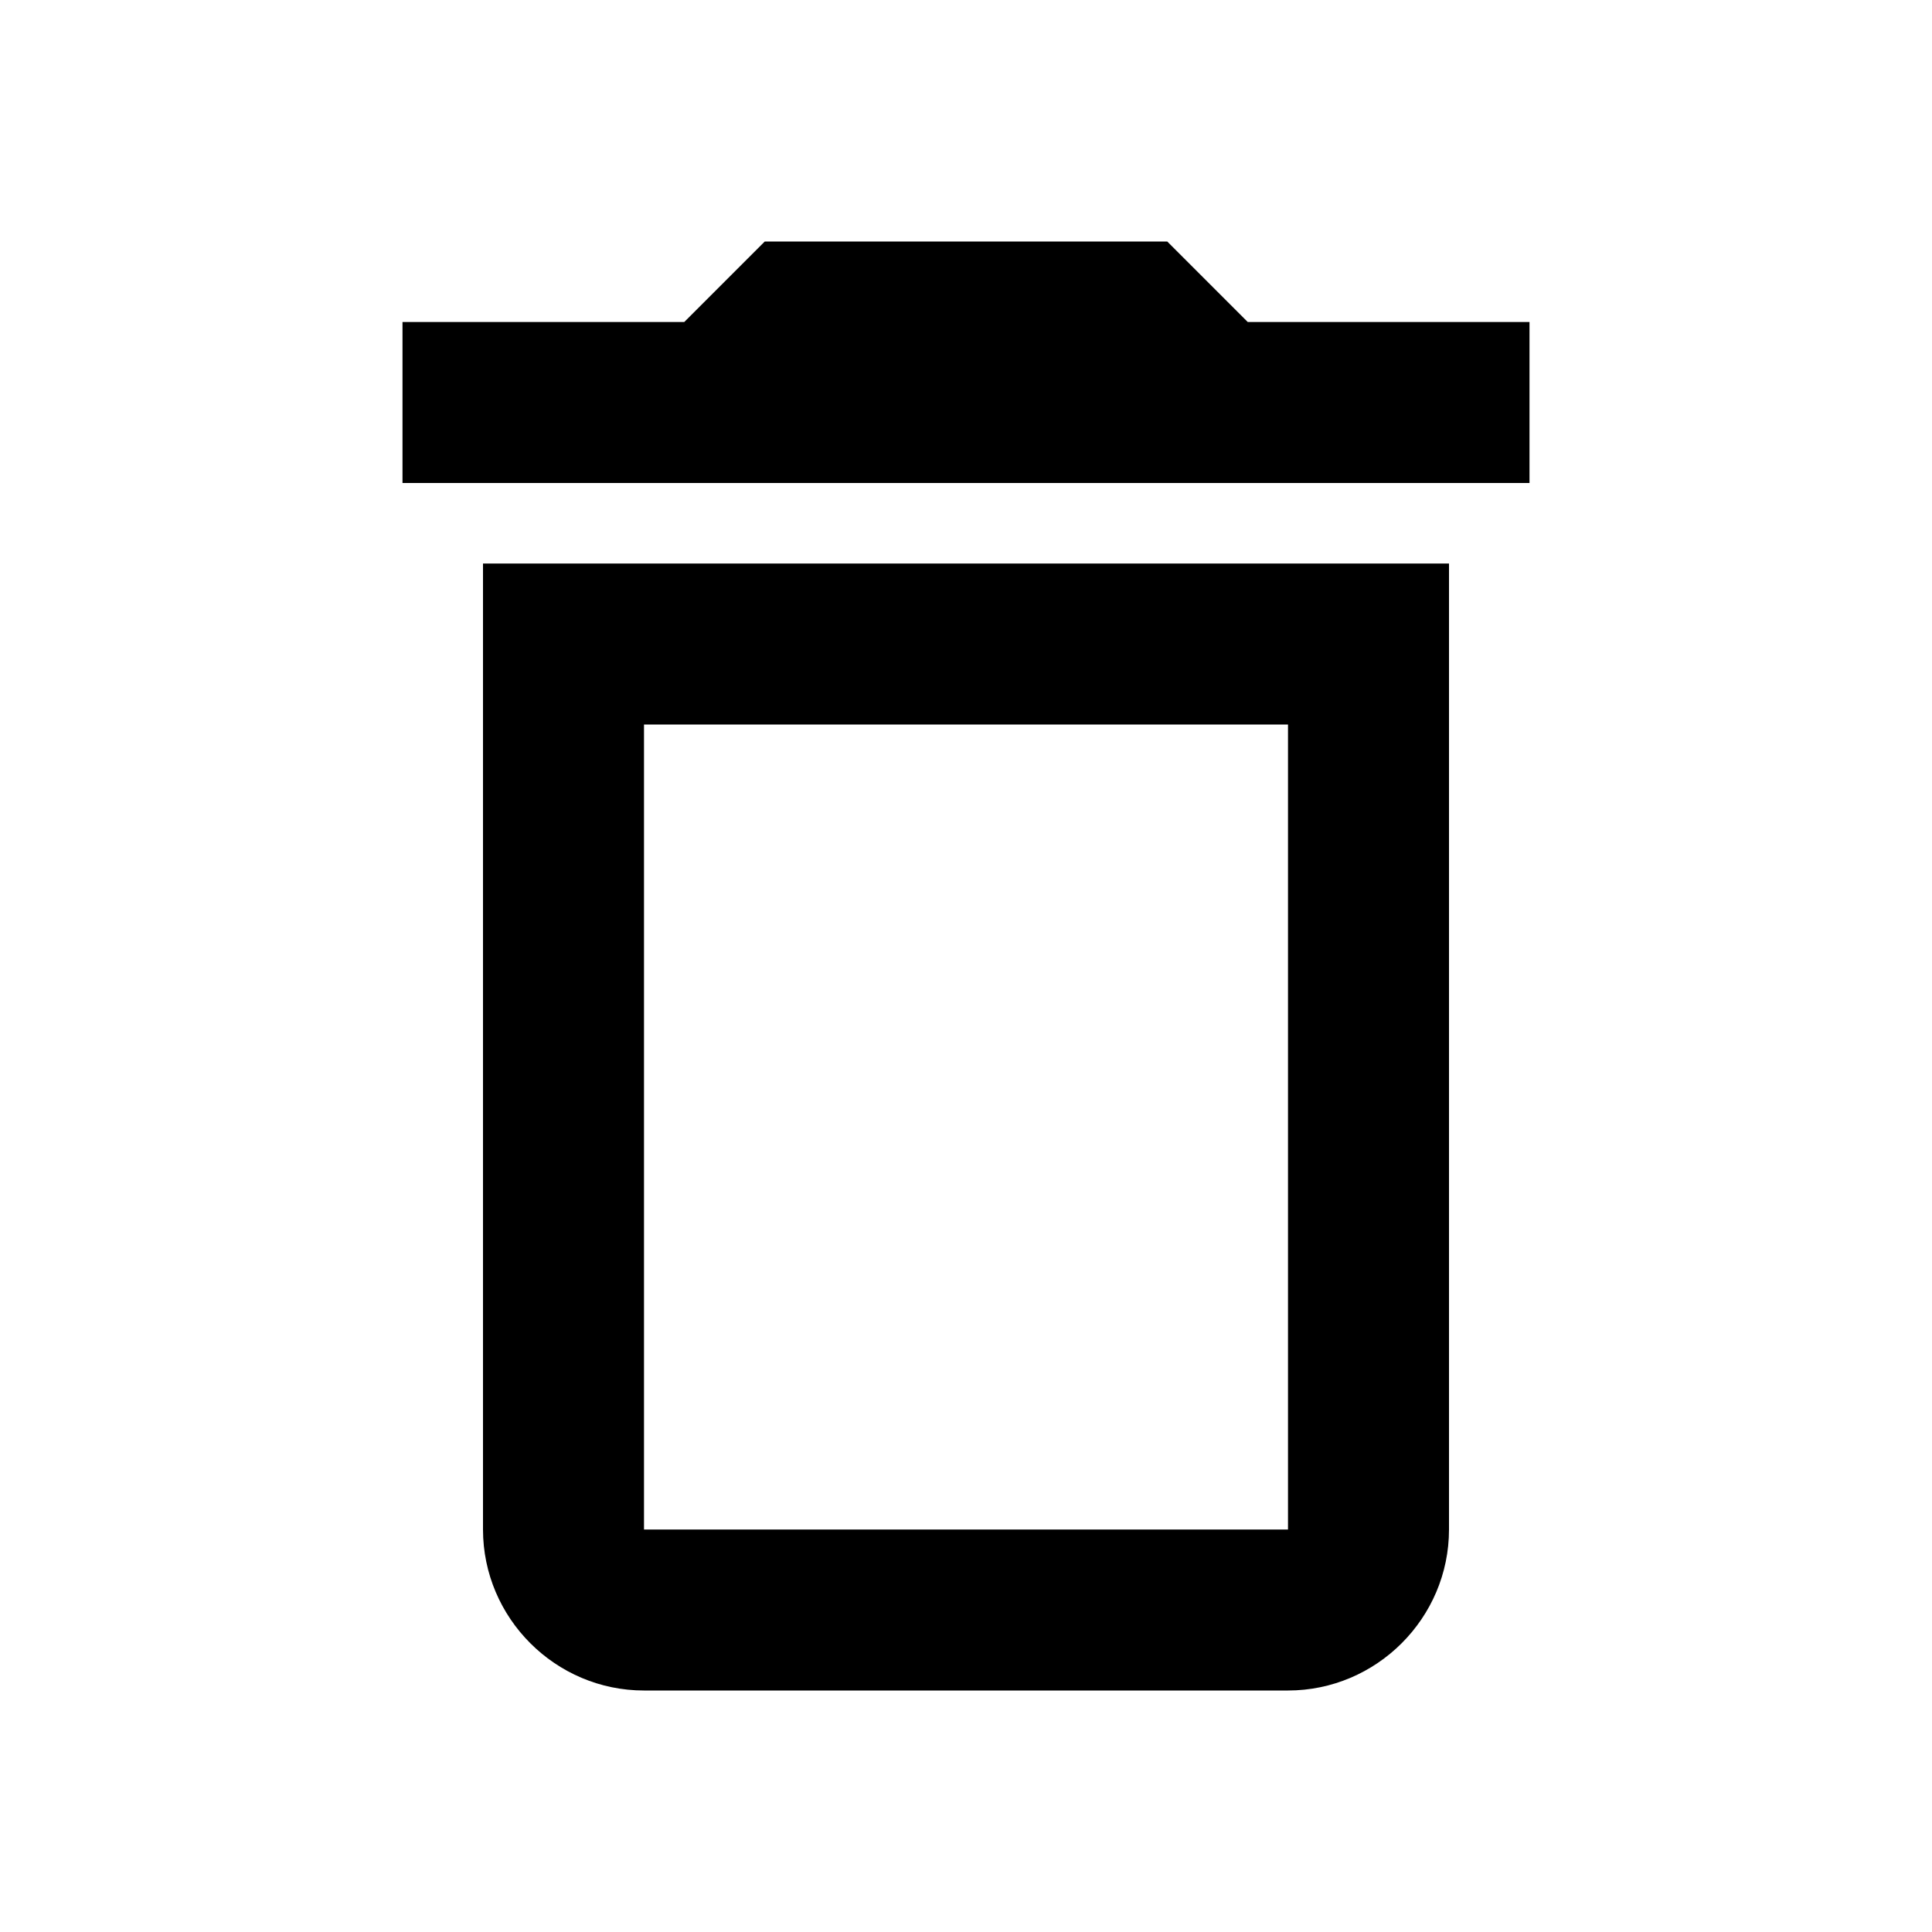
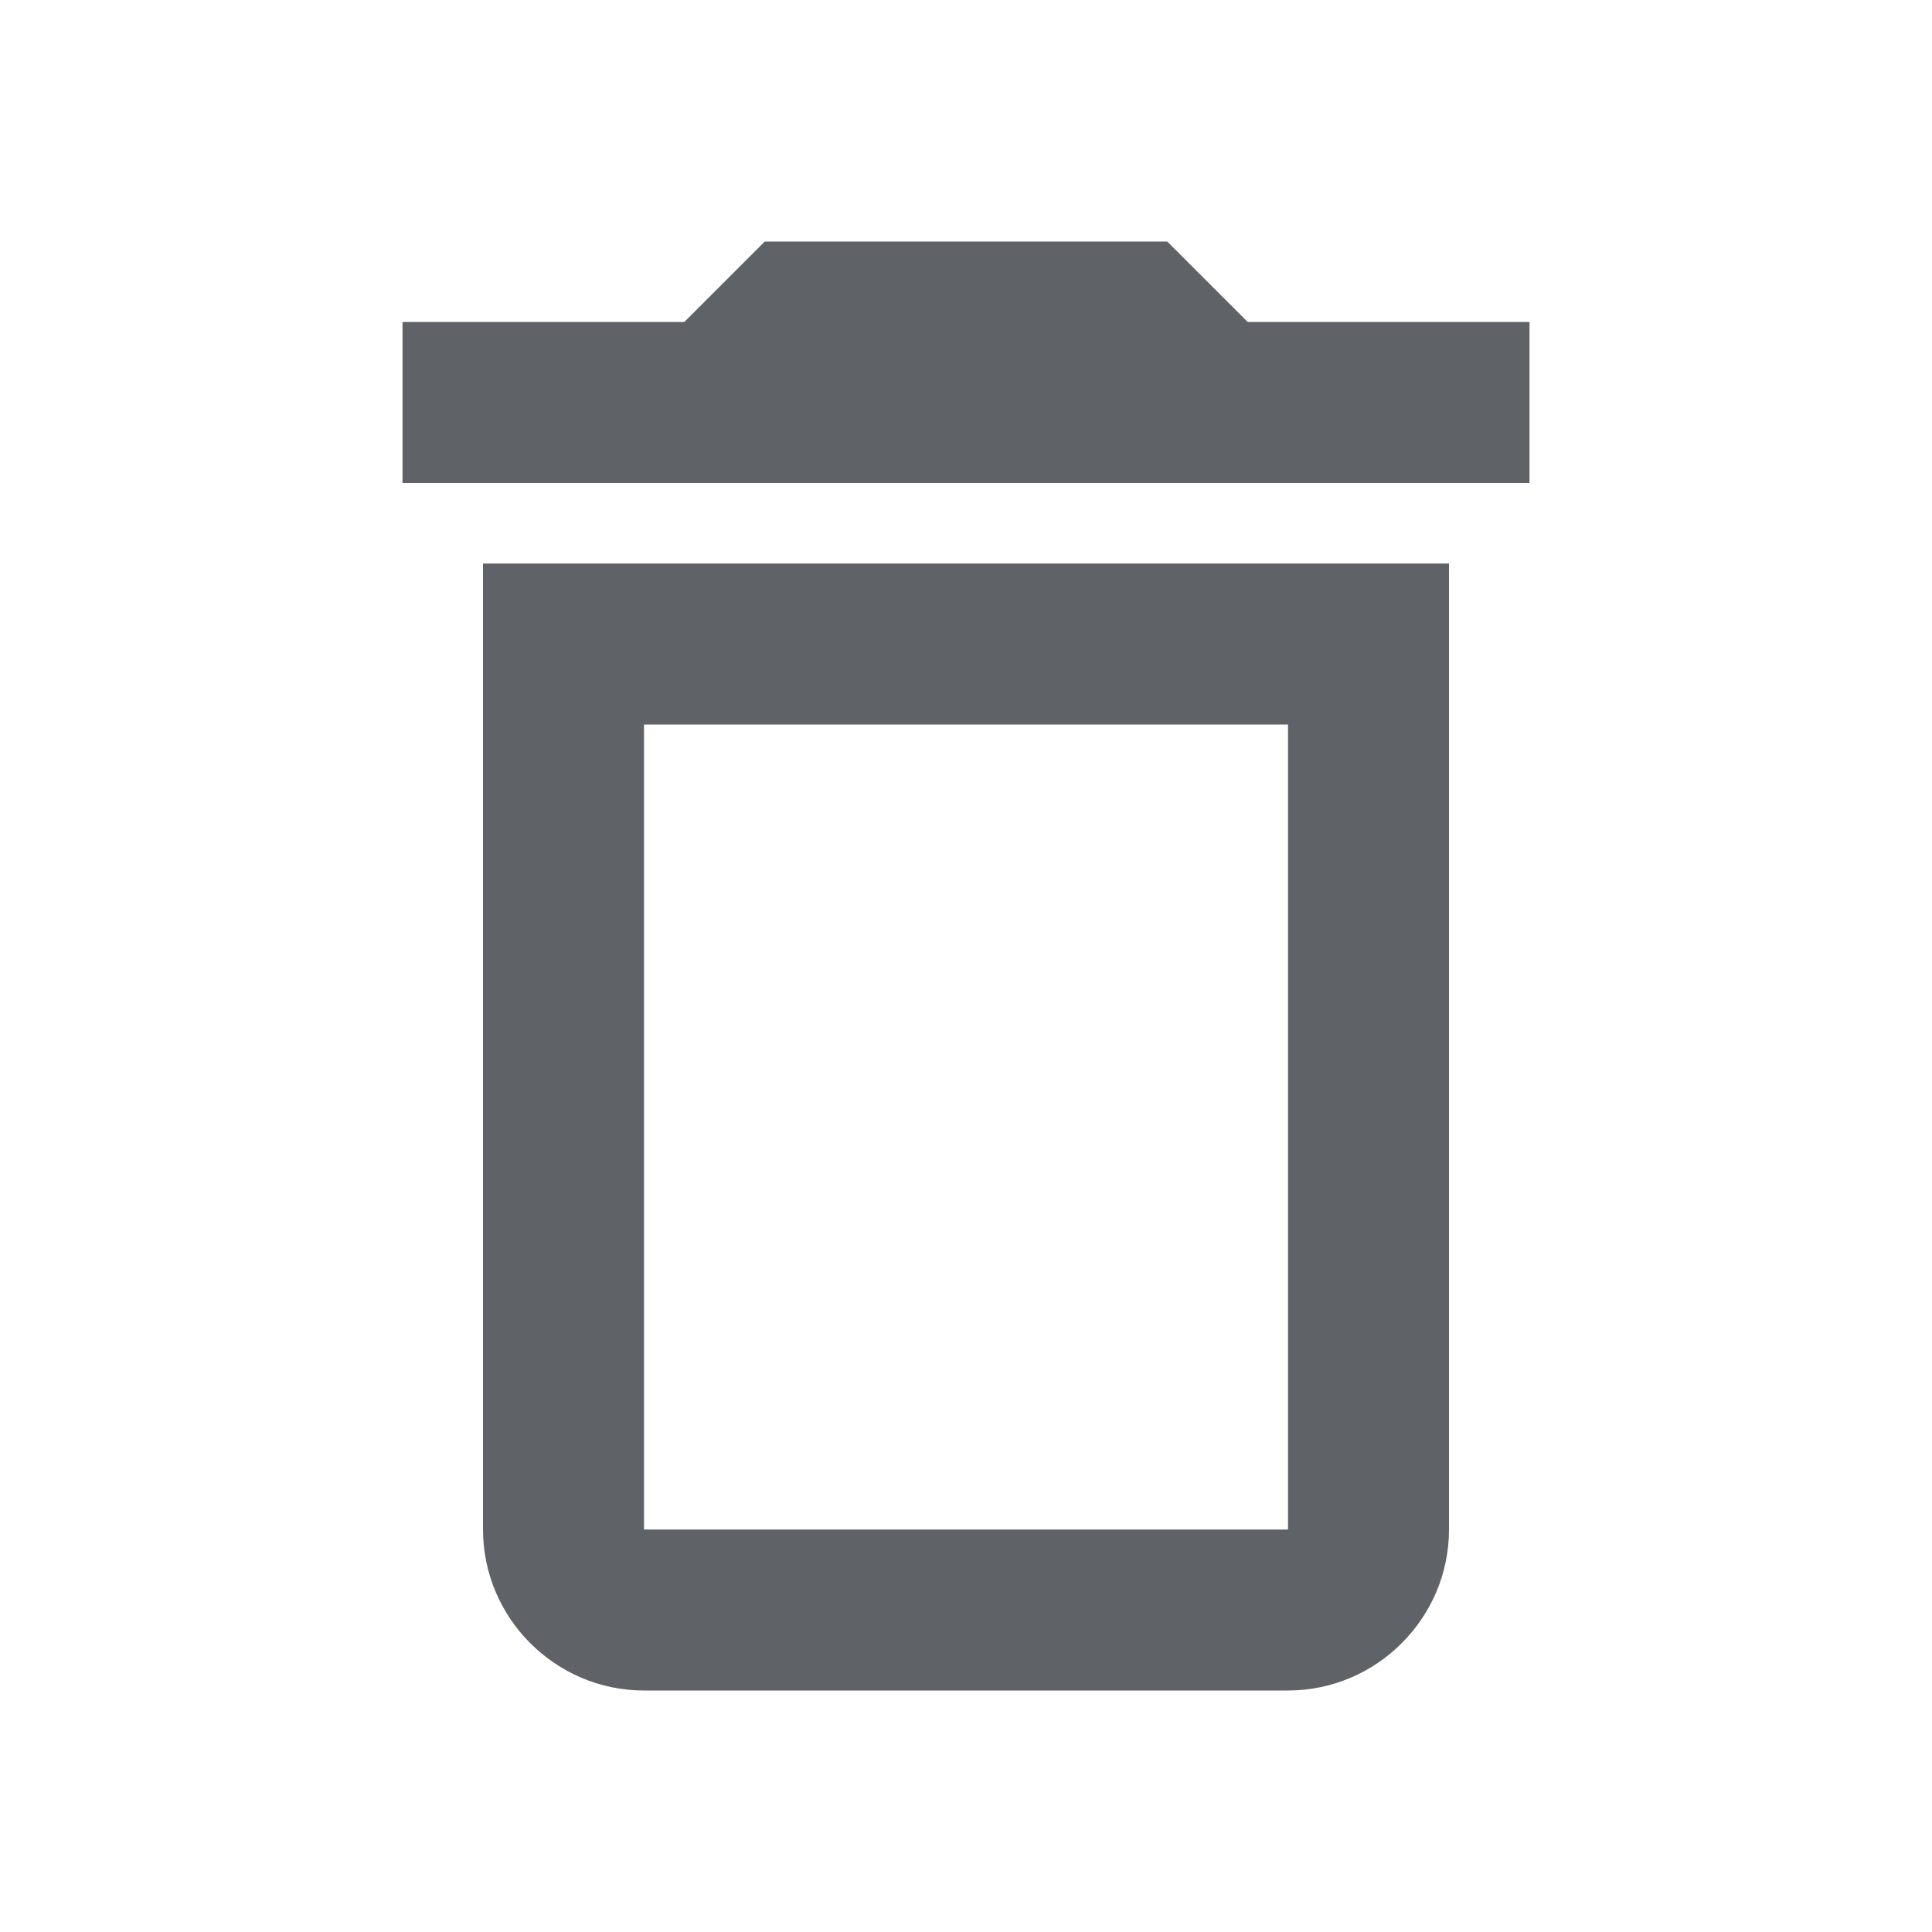
- <svg xmlns="http://www.w3.org/2000/svg" height="18px" viewBox="0 0 24 24" width="18px" fill="#000000">
+ <svg xmlns="http://www.w3.org/2000/svg" height="18px" viewBox="0 0 24 24" width="18px" fill="#5f6368">
  <path d="M0 0h24v24H0V0z" fill="none" />
  <path d="M16 9v10H8V9h8m-1.5-6h-5l-1 1H5v2h14V4h-3.5l-1-1zM18 7H6v12c0 1.1.9 2 2 2h8c1.1 0 2-.9 2-2V7z" />
</svg>
